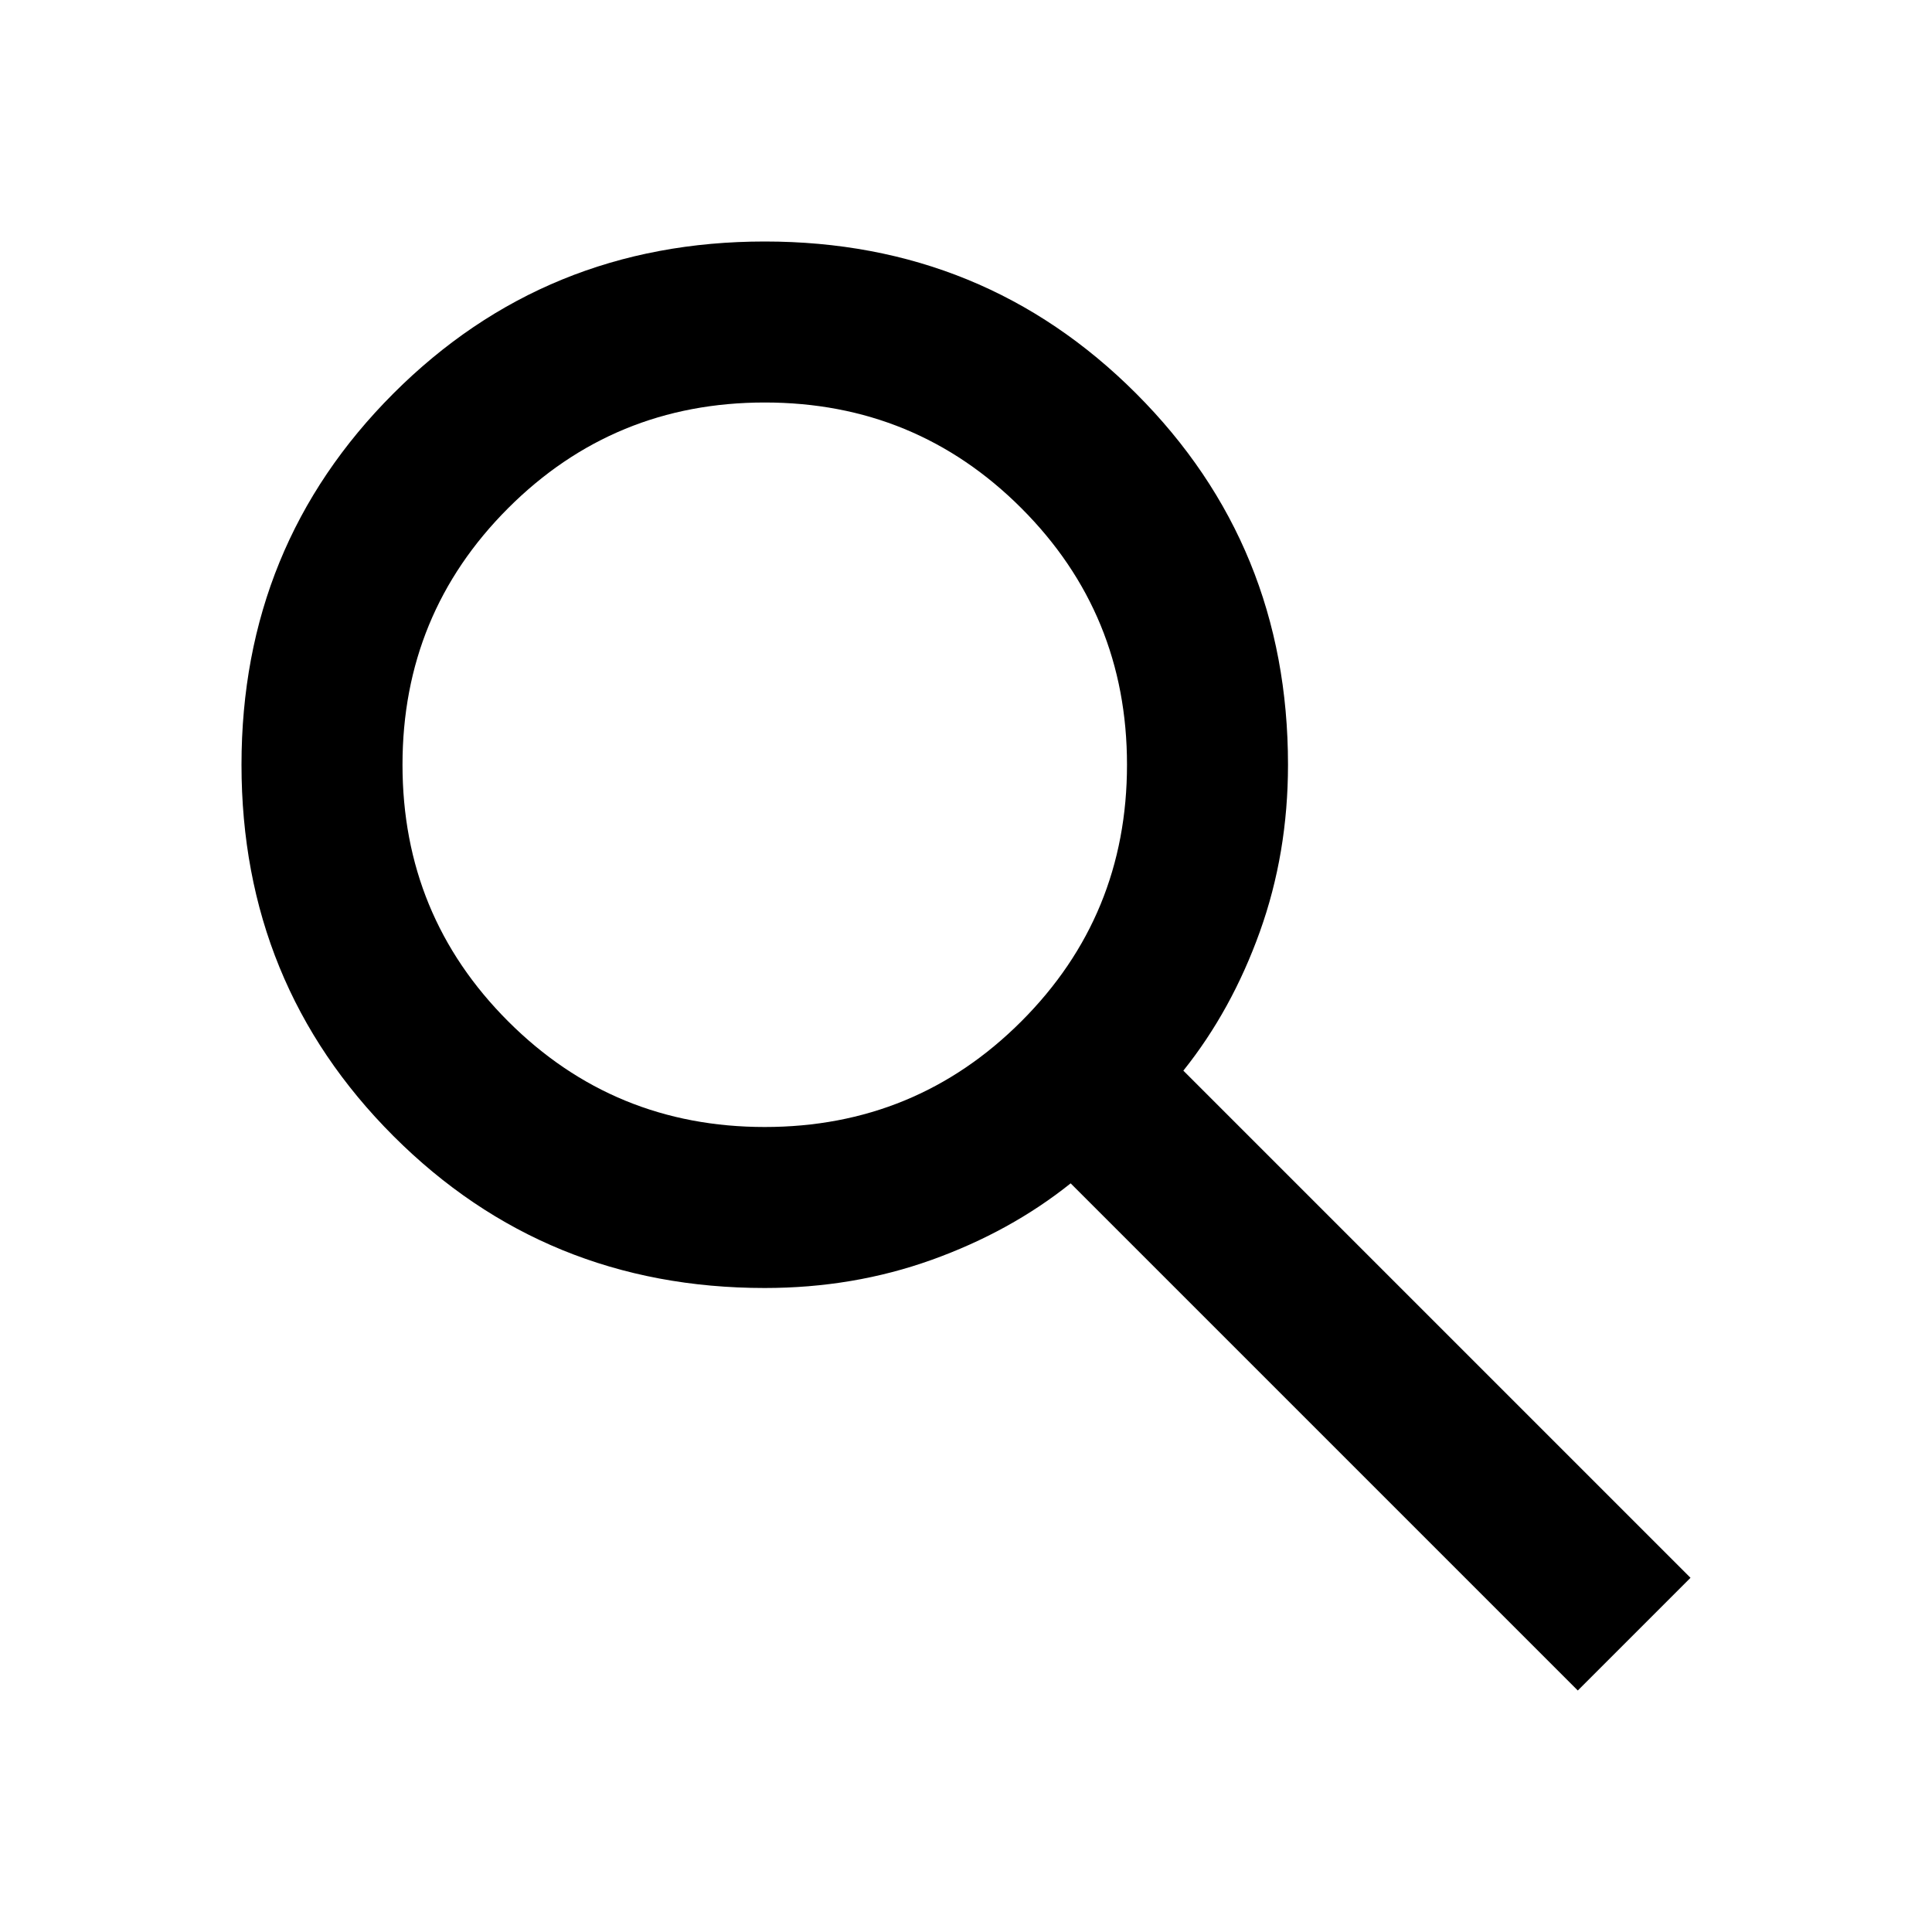
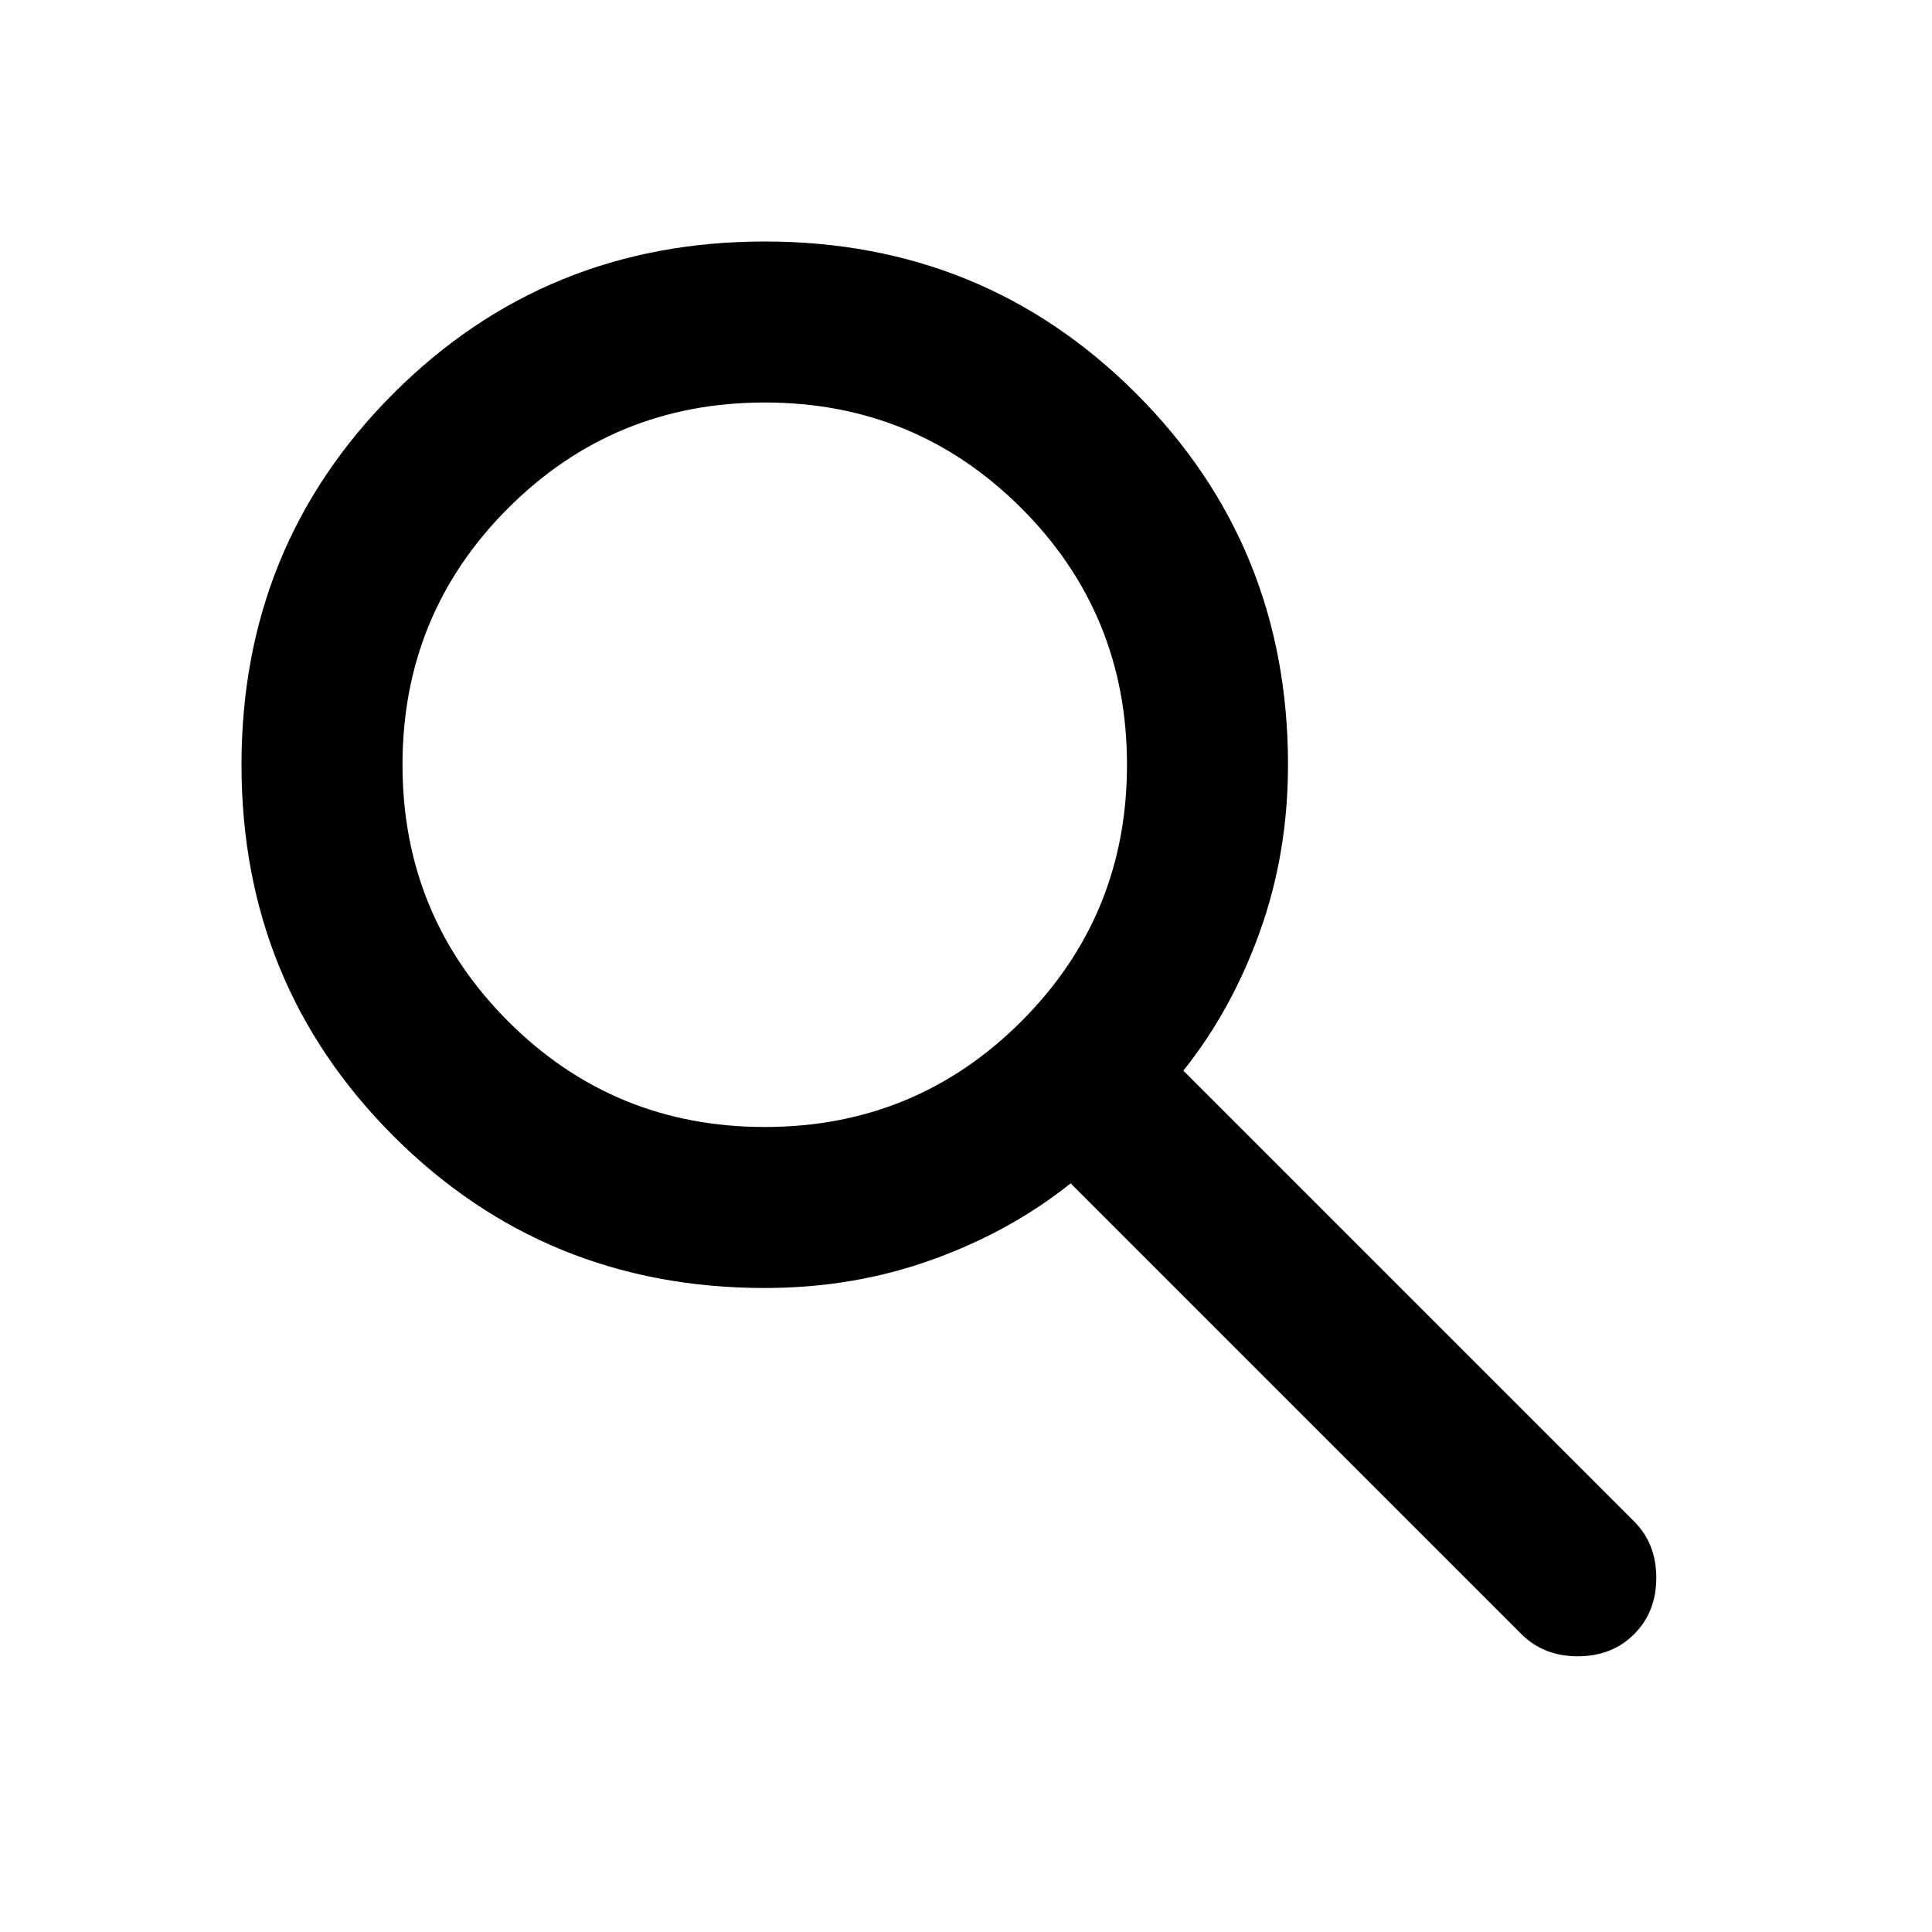
<svg xmlns="http://www.w3.org/2000/svg" height="24" viewBox="0 -960 960 960" width="24">
-   <path d="M784-120 532-372q-30 24-69 38t-83 14q-109 0-184.5-75.5T120-580q0-109 75.5-184.5T380-840q109 0 184.5 75.5T640-580q0 44-14 83t-38 69l252 252-56 56ZM380-400q75 0 127.5-52.5T560-580q0-75-52.5-127.5T380-760q-75 0-127.5 52.5T200-580q0 75 52.5 127.5T380-400Z" />
+   <path d="M380-320q-109 0-184.5-75.5T120-580q0-109 75.5-184.5T380-840q109 0 184.5 75.5T640-580q0 44-14 83t-38 69l224 224q11 11 11 28t-11 28q-11 11-28 11t-28-11L532-372q-30 24-69 38t-83 14Zm0-80q75 0 127.5-52.5T560-580q0-75-52.5-127.5T380-760q-75 0-127.5 52.5T200-580q0 75 52.5 127.5T380-400Z" />
</svg>
